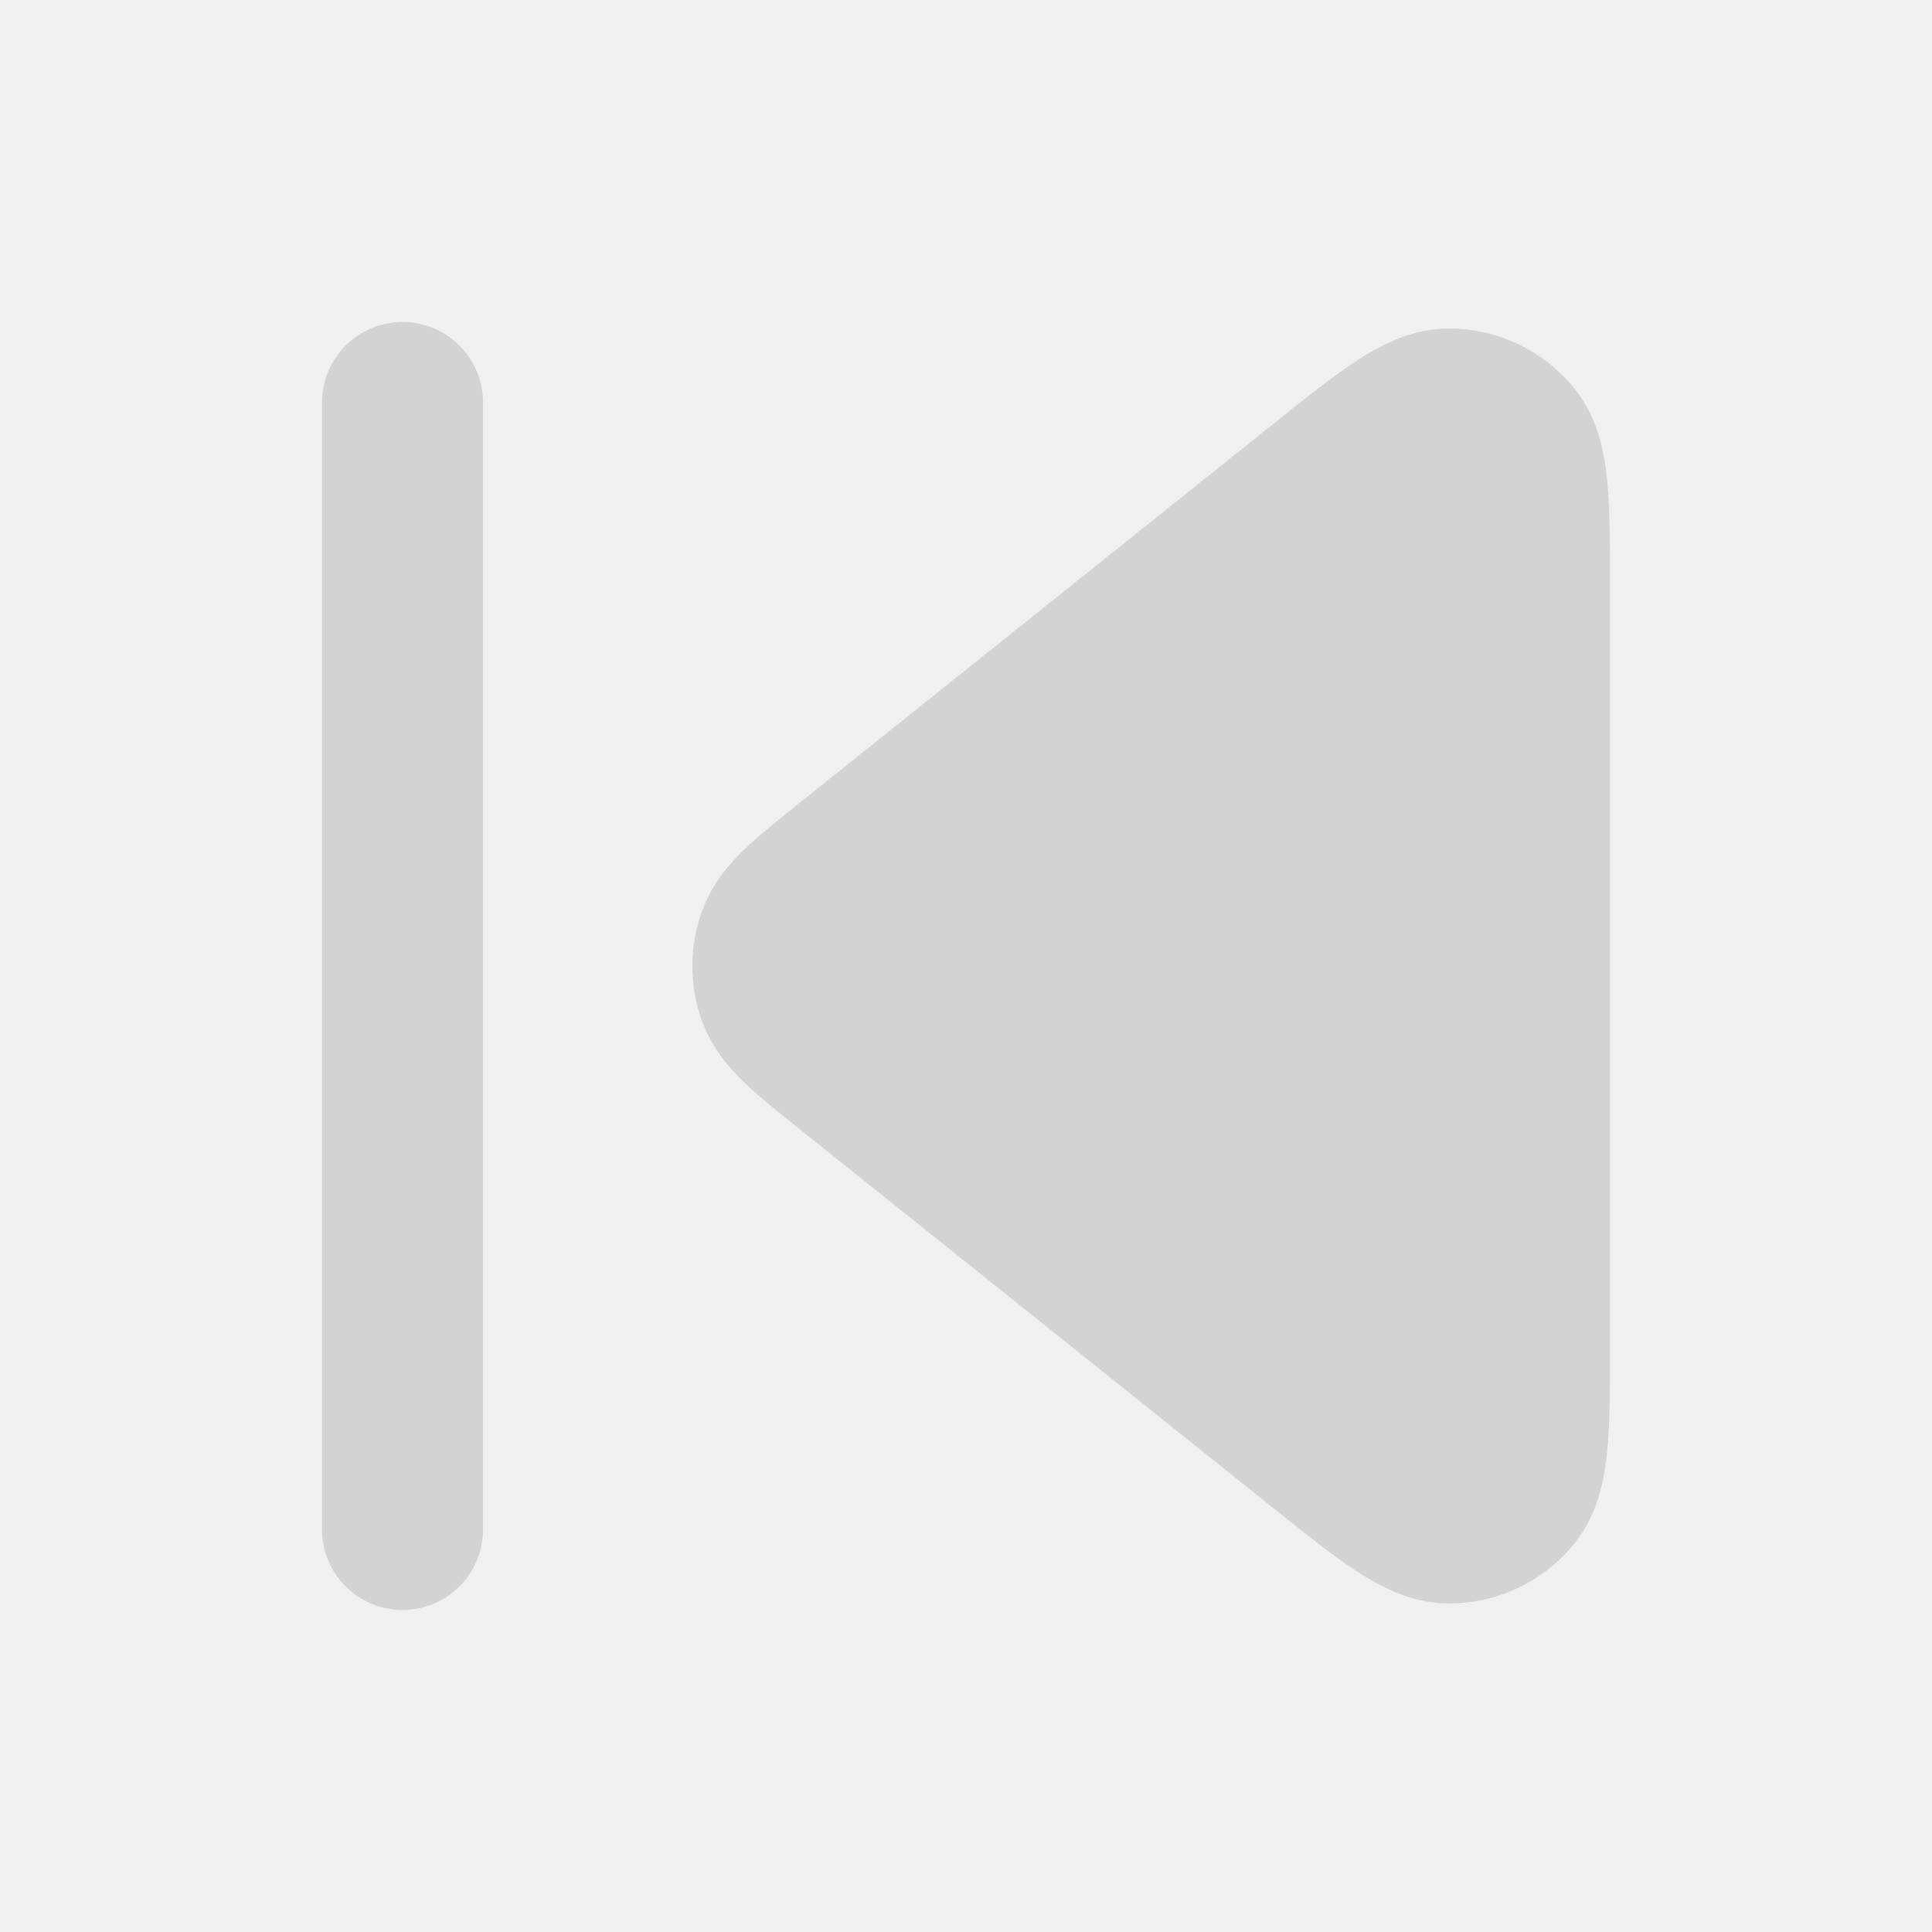
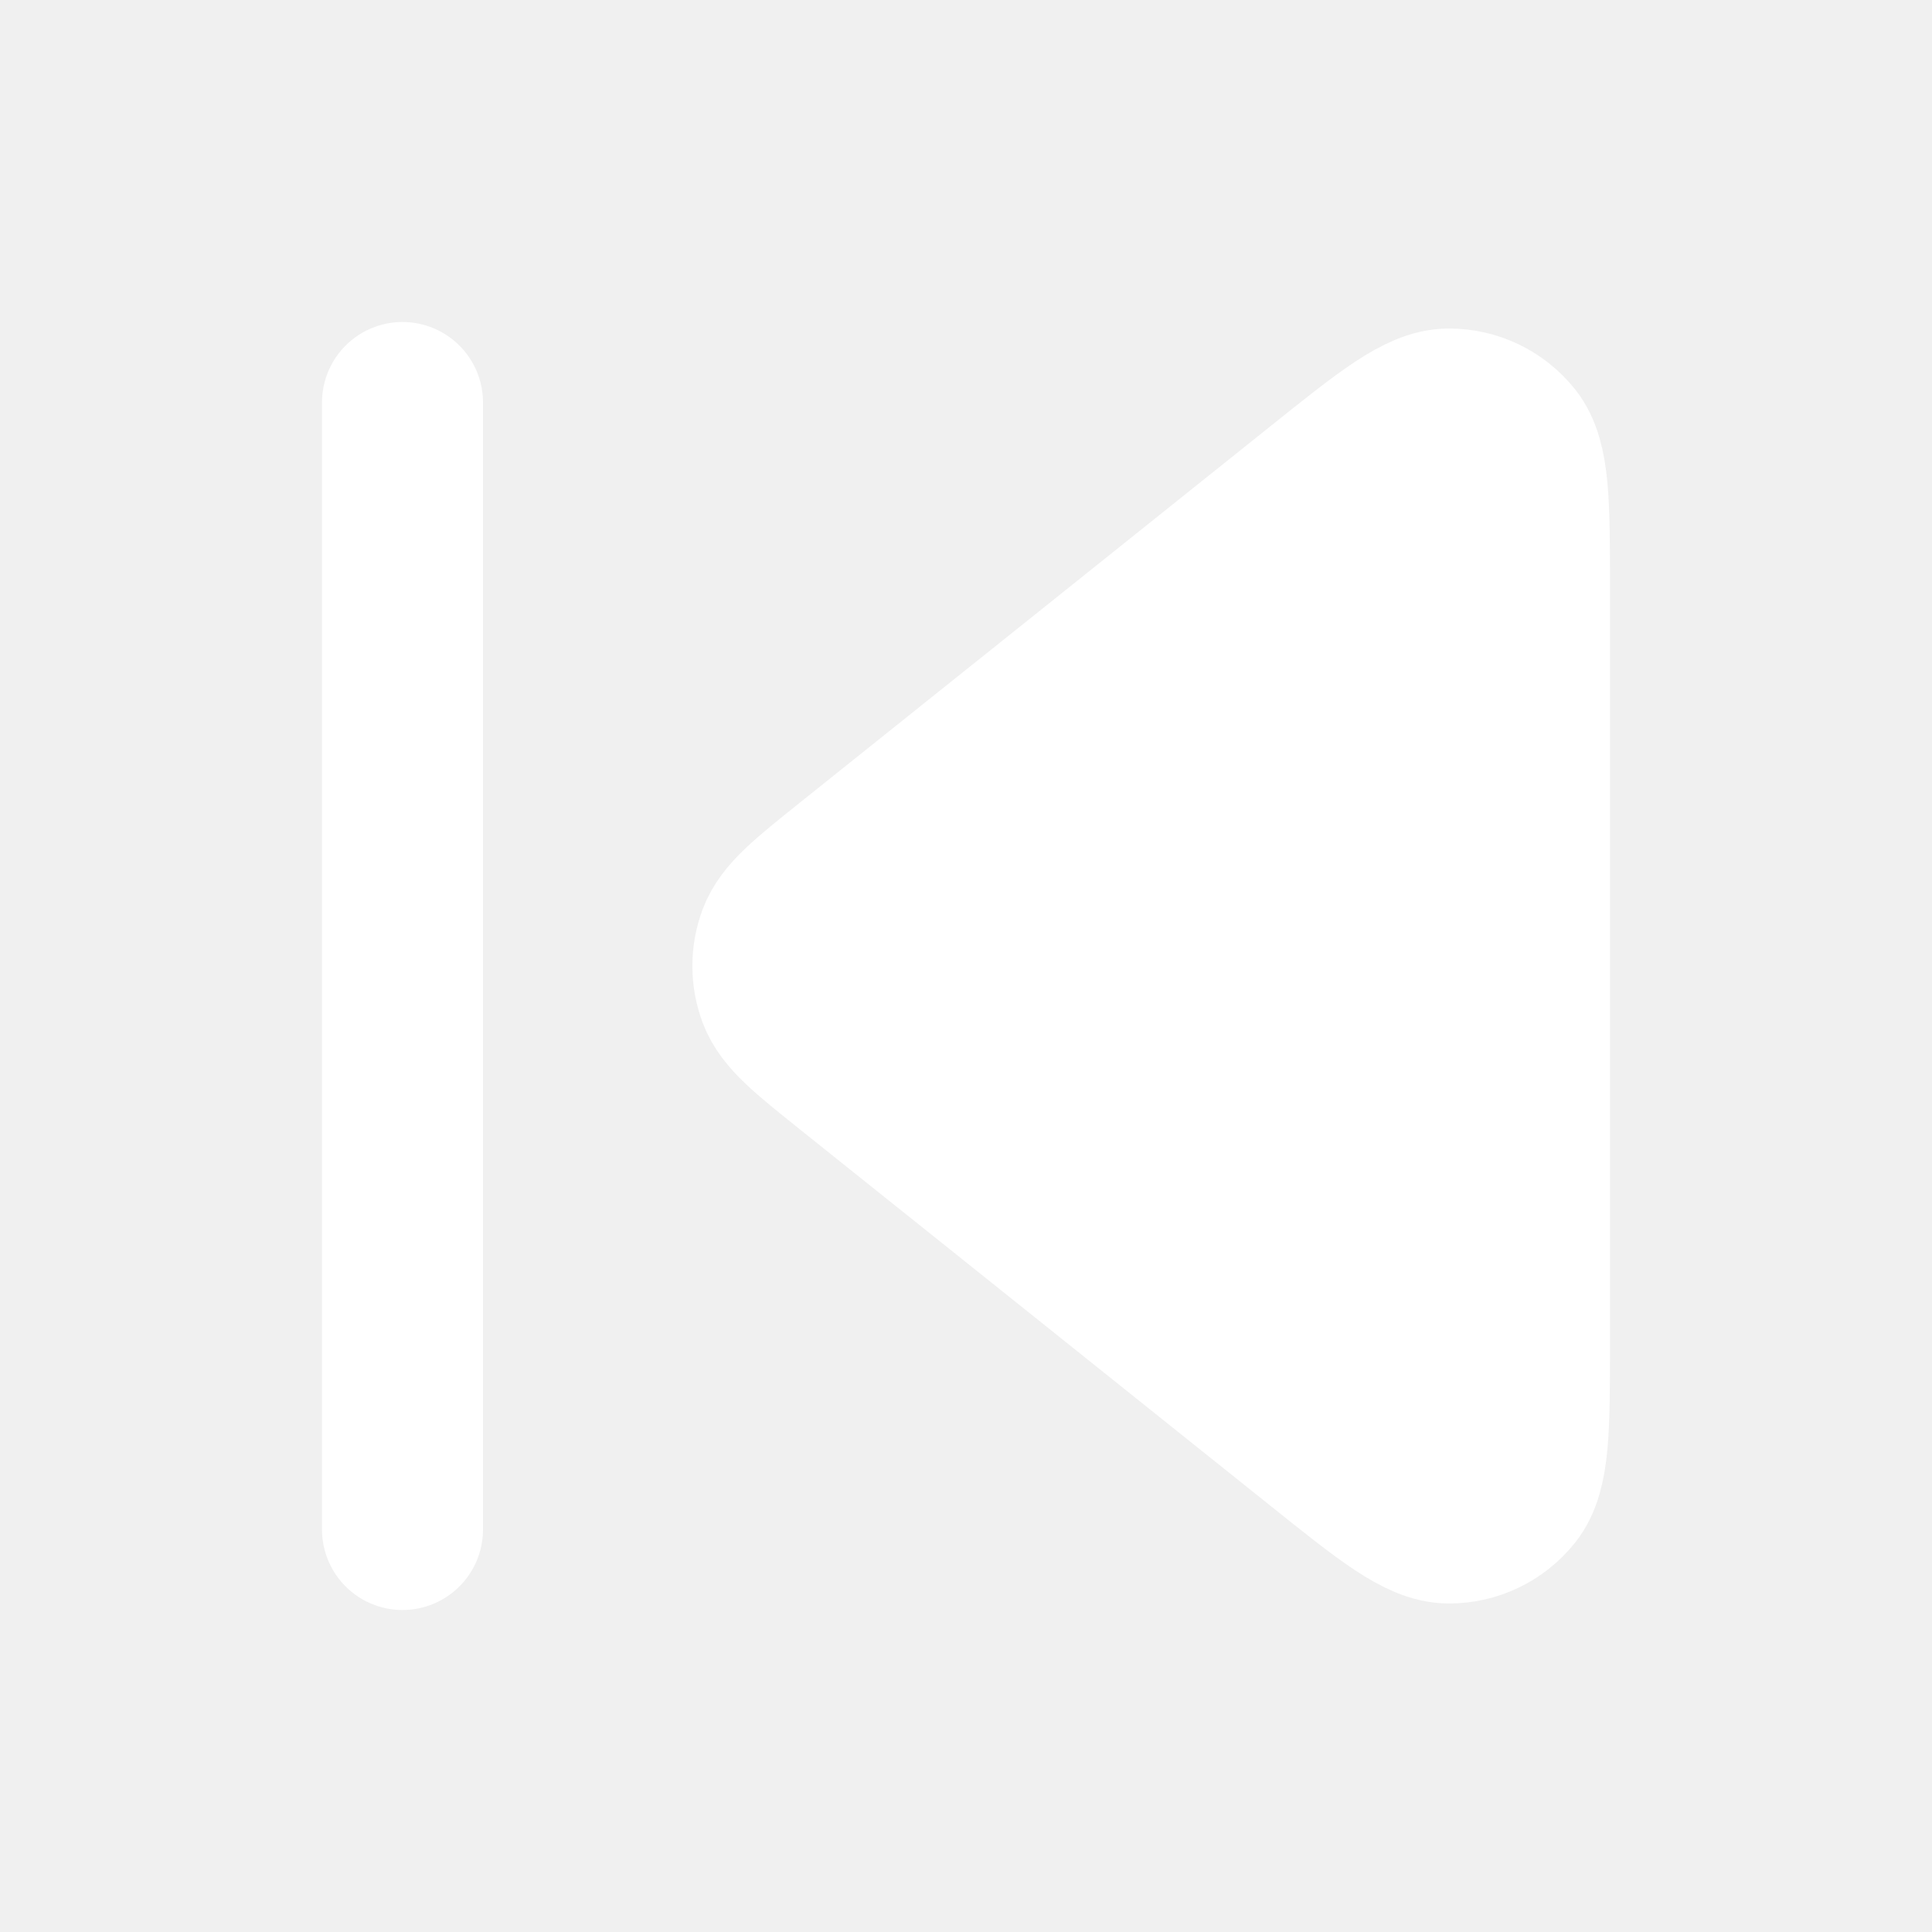
- <svg xmlns="http://www.w3.org/2000/svg" width="800px" height="800px" viewBox="0 0 24 24" fill="#D3D3D3">
-   <path d="M5 19V5M16.401 6.08L10.562 10.751C10.028 11.178 9.761 11.391 9.664 11.649C9.58 11.875 9.58 12.125 9.664 12.351C9.761 12.609 10.028 12.822 10.562 13.249L16.401 17.92C17.233 18.586 17.649 18.919 17.999 18.919C18.303 18.92 18.592 18.781 18.782 18.543C19 18.27 19 17.737 19 16.671V7.329C19 6.263 19 5.73 18.782 5.457C18.592 5.219 18.303 5.08 17.999 5.081C17.649 5.081 17.233 5.414 16.401 6.08Z" stroke="#D3D3D3" stroke-width="2" stroke-linecap="round" stroke-linejoin="round" />
+ <svg xmlns="http://www.w3.org/2000/svg" width="800px" height="800px" viewBox="0 0 24 24" fill="#FFFFFF">
+   <path d="M5 19V5M16.401 6.08L10.562 10.751C10.028 11.178 9.761 11.391 9.664 11.649C9.58 11.875 9.58 12.125 9.664 12.351C9.761 12.609 10.028 12.822 10.562 13.249L16.401 17.92C17.233 18.586 17.649 18.919 17.999 18.919C18.303 18.92 18.592 18.781 18.782 18.543C19 18.27 19 17.737 19 16.671V7.329C19 6.263 19 5.73 18.782 5.457C18.592 5.219 18.303 5.08 17.999 5.081C17.649 5.081 17.233 5.414 16.401 6.08Z" stroke="#FFFFFF" stroke-width="2" stroke-linecap="round" stroke-linejoin="round" />
</svg>
